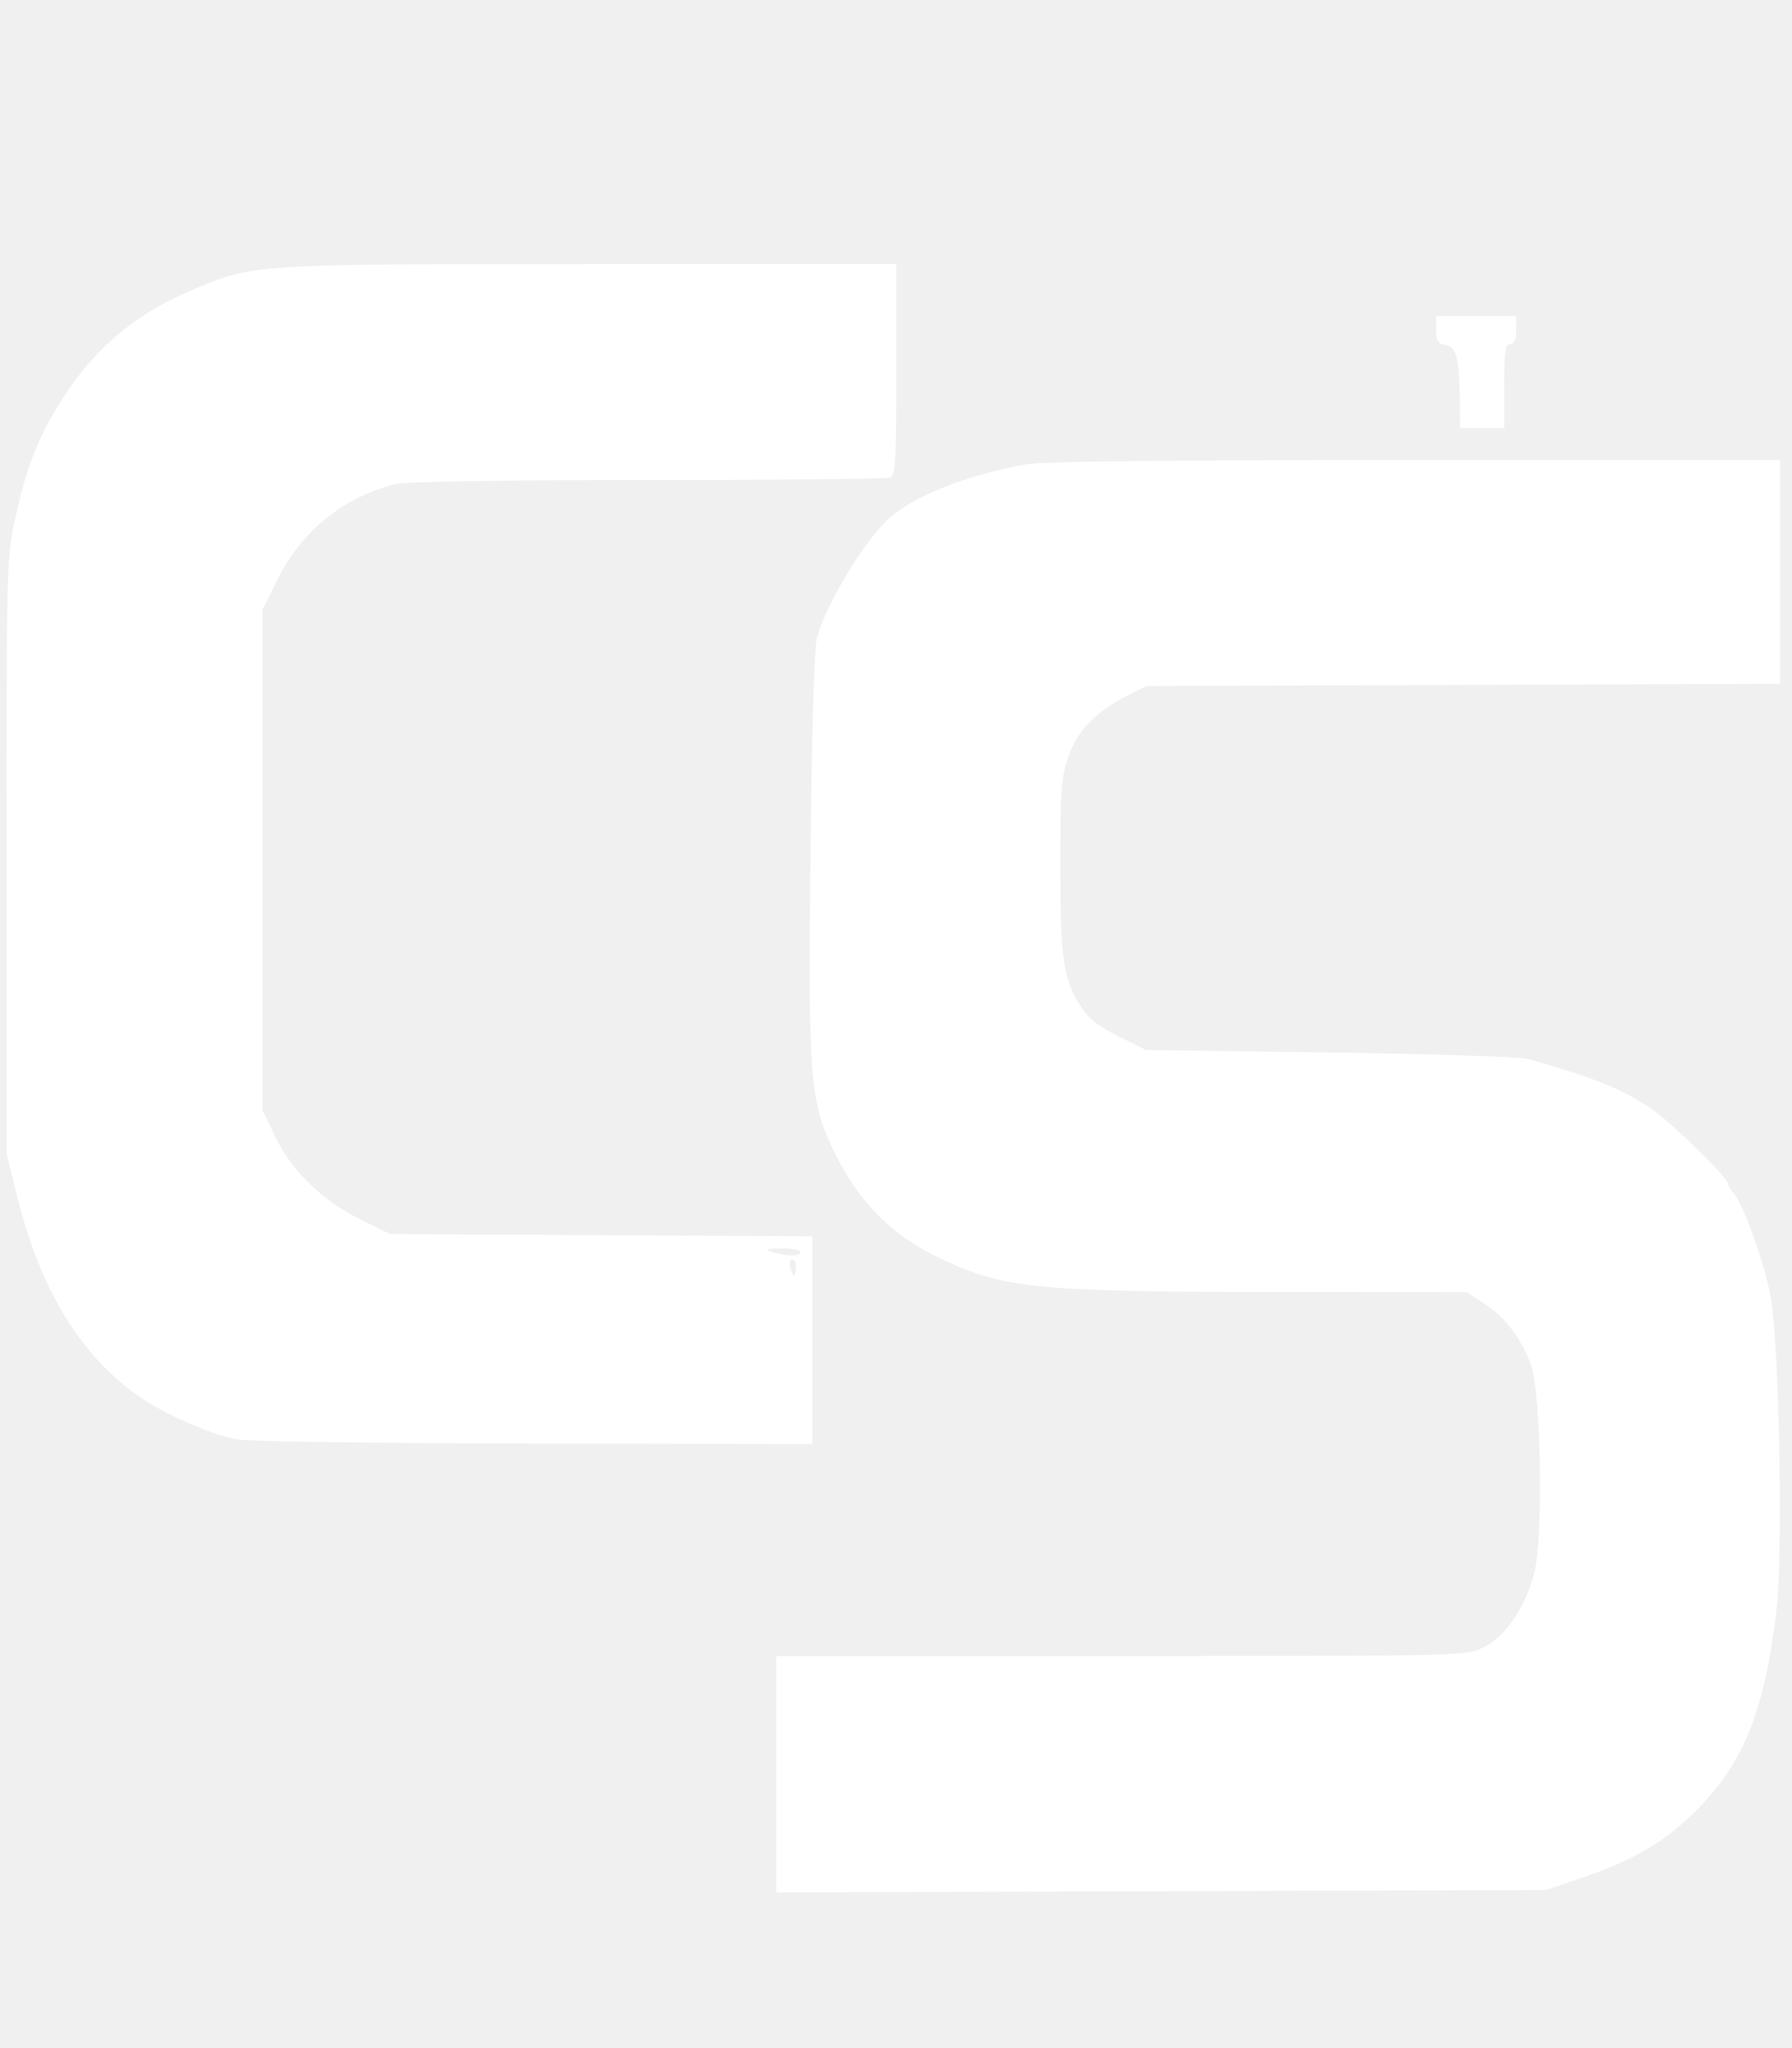
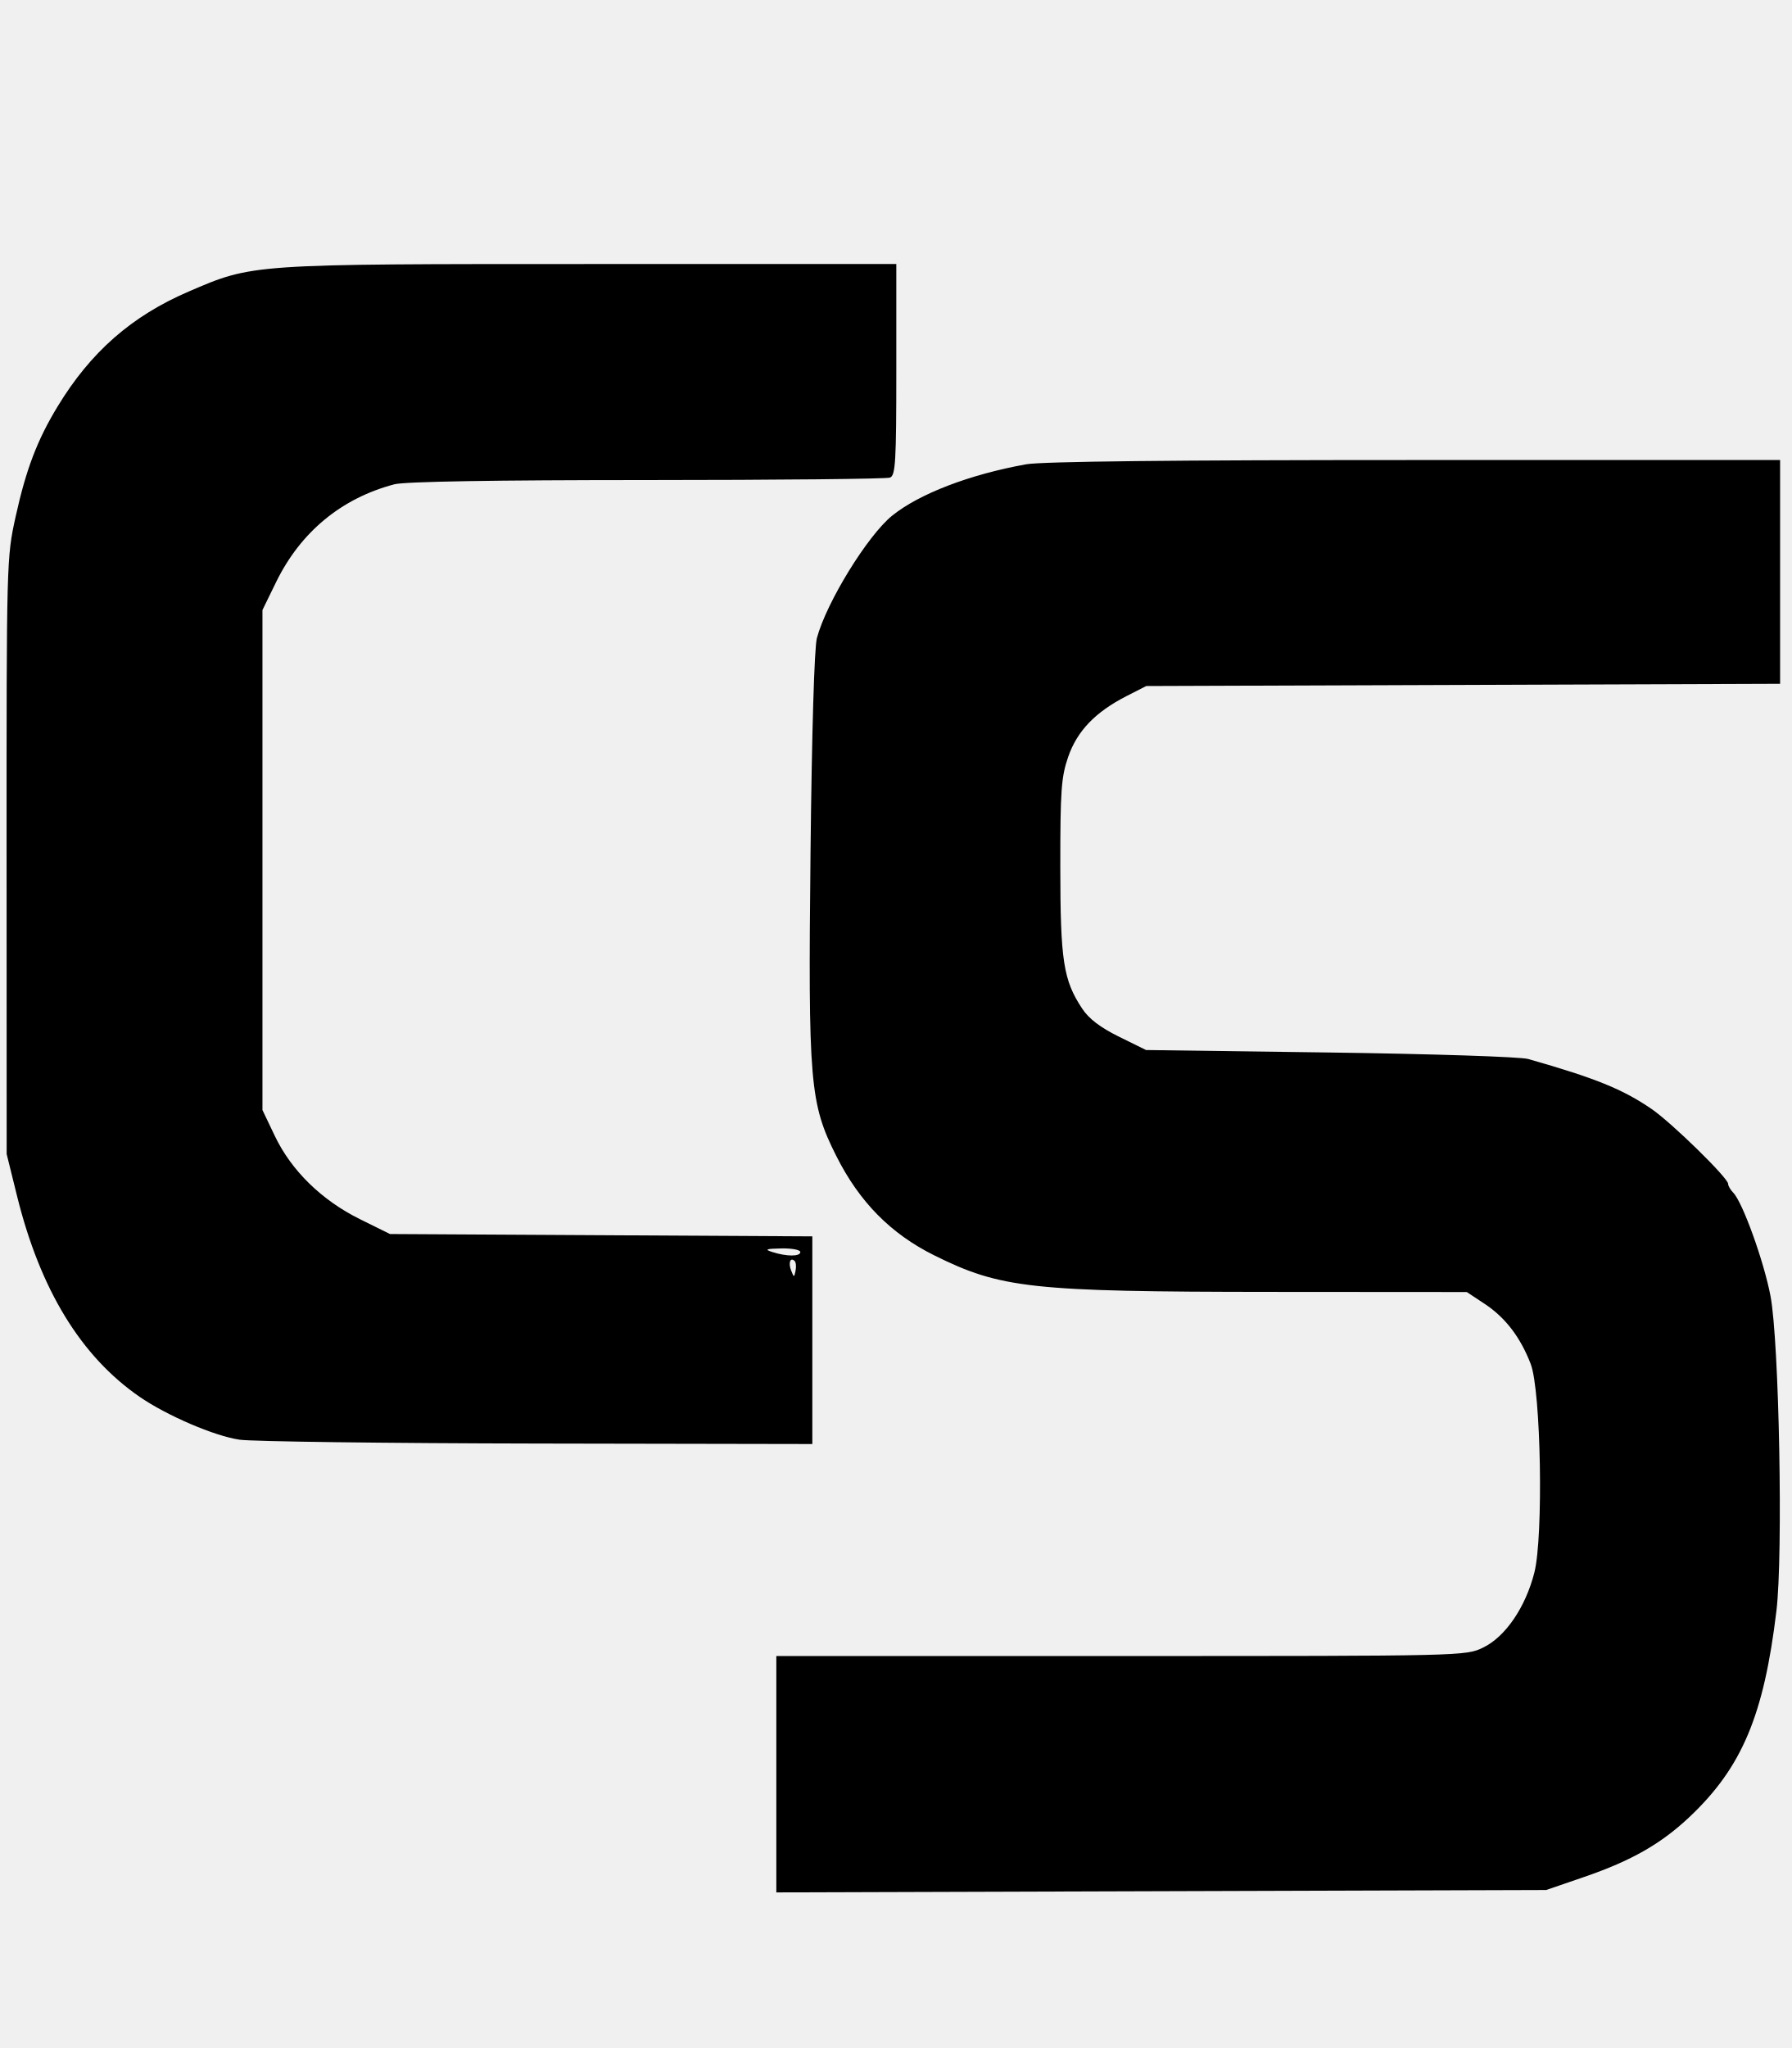
<svg xmlns="http://www.w3.org/2000/svg" viewBox="0 0 448 512" version="1.1" id="svg4" xml:space="preserve">
  <defs id="defs8" />
-   <path style="fill:#ffffff;fill-opacity:1" d="m 194.127,443.553 v -29.546 h 86.184 c 85.82,0 86.203,-0.009 90.572,-2.124 5.553,-2.688 10.58,-10.049 12.794,-18.735 2.295,-9.002 1.66,-45.438 -0.908,-52.14 -2.547,-6.646 -6.334,-11.607 -11.445,-14.992 l -4.541,-3.008 -49.079,-0.033 c -59.847,-0.04 -67.449,-0.867 -84.114,-9.149 -10.864,-5.399 -18.697,-13.348 -24.472,-24.834 -6.629,-13.184 -7.055,-18.217 -6.439,-75.989 0.319,-29.953 0.947,-51.068 1.589,-53.479 2.371,-8.9 12.704,-25.691 18.848,-30.629 6.795,-5.461 19.351,-10.273 33.444,-12.817 3.936,-0.711 36.684,-1.071 97.25,-1.071 l 91.316,-1e-5 v 27.971 27.971 l -79.25,0.279 -79.25,0.279 -4.901,2.5 c -7.824,3.991 -12.385,8.739 -14.623,15.225 -1.734,5.023 -1.975,8.393 -1.965,27.5 0.012,23.482 0.756,28.302 5.472,35.428 1.68,2.538 4.538,4.717 9.202,7.014 l 6.766,3.333 46.025,0.622 c 25.421,0.344 47.592,1.068 49.525,1.618 16.835,4.79 23.654,7.554 30.894,12.522 5.019,3.444 19.106,17.221 19.106,18.686 0,0.499 0.582,1.503 1.293,2.23 2.336,2.387 7.659,17.155 9.307,25.821 2.166,11.388 3.17,64.649 1.483,78.7 -3.135,26.117 -8.61,39.118 -21.677,51.477 -7.14,6.753 -14.585,10.998 -26.406,15.057 l -9.5,3.262 -96.25,0.299 -96.25,0.299 z M 59.894,359.923 c -6.27,-0.919 -18.127,-6.004 -24.959,-10.705 -14.682,-10.101 -24.877,-26.791 -30.671,-50.212 l -2.598,-10.5 -0.019,-74.5 c -0.019,-73.922 -0.002,-74.58 2.264,-84.851 2.609,-11.829 5.39,-19.128 10.491,-27.53 8.267,-13.617 18.486,-22.585 32.726,-28.718 16.151,-6.956 15.348,-6.901 100.607,-6.901 h 76.393 v 26.393 c 0,23.144 -0.195,26.468 -1.582,27 -0.87,0.334 -28.207,0.61 -60.75,0.613 -38.215,0.004 -60.585,0.378 -63.168,1.059 -13.251,3.488 -23.471,11.935 -29.589,24.456 l -3.411,6.98 v 62.5 62.5 l 3.104,6.5 c 4.129,8.646 11.716,16.06 21.267,20.782 l 7.522,3.718 52.804,0.292 52.804,0.292 v 25.958 25.958 l -68.75,-0.122 c -37.812,-0.067 -71.33,-0.5 -74.483,-0.962 z M 198.715,315.262 c -1.075,-1.075 -1.646,0.431 -0.891,2.352 0.708,1.802 0.762,1.805 1.112,0.065 0.202,-1.006 0.103,-2.093 -0.221,-2.417 z m 1.412,-2.255 c 0,-0.55 -2.138,-0.955 -4.75,-0.9 -3.871,0.081 -4.288,0.248 -2.25,0.9 3.614,1.157 7,1.157 7,0 z M 365.027,99.257 c -0.128,-9.941 -0.897,-12.665 -3.691,-13.07 -1.787,-0.259 -2.209,-0.974 -2.209,-3.75 v -3.43 h 10 10 v 3.5 c 0,2.444 -0.452,3.5 -1.5,3.5 -1.238,0 -1.5,1.833 -1.5,10.5 v 10.5 h -5.5 -5.5 l -0.1,-7.75 z" id="path375" />
+   <path fill="currentColor" d="m 194.127,443.553 v -29.546 h 86.184 c 85.82,0 86.203,-0.009 90.572,-2.124 5.553,-2.688 10.58,-10.049 12.794,-18.735 2.295,-9.002 1.66,-45.438 -0.908,-52.14 -2.547,-6.646 -6.334,-11.607 -11.445,-14.992 l -4.541,-3.008 -49.079,-0.033 c -59.847,-0.04 -67.449,-0.867 -84.114,-9.149 -10.864,-5.399 -18.697,-13.348 -24.472,-24.834 -6.629,-13.184 -7.055,-18.217 -6.439,-75.989 0.319,-29.953 0.947,-51.068 1.589,-53.479 2.371,-8.9 12.704,-25.691 18.848,-30.629 6.795,-5.461 19.351,-10.273 33.444,-12.817 3.936,-0.711 36.684,-1.071 97.25,-1.071 l 91.316,-1e-5 v 27.971 27.971 l -79.25,0.279 -79.25,0.279 -4.901,2.5 c -7.824,3.991 -12.385,8.739 -14.623,15.225 -1.734,5.023 -1.975,8.393 -1.965,27.5 0.012,23.482 0.756,28.302 5.472,35.428 1.68,2.538 4.538,4.717 9.202,7.014 l 6.766,3.333 46.025,0.622 c 25.421,0.344 47.592,1.068 49.525,1.618 16.835,4.79 23.654,7.554 30.894,12.522 5.019,3.444 19.106,17.221 19.106,18.686 0,0.499 0.582,1.503 1.293,2.23 2.336,2.387 7.659,17.155 9.307,25.821 2.166,11.388 3.17,64.649 1.483,78.7 -3.135,26.117 -8.61,39.118 -21.677,51.477 -7.14,6.753 -14.585,10.998 -26.406,15.057 l -9.5,3.262 -96.25,0.299 -96.25,0.299 z M 59.894,359.923 c -6.27,-0.919 -18.127,-6.004 -24.959,-10.705 -14.682,-10.101 -24.877,-26.791 -30.671,-50.212 l -2.598,-10.5 -0.019,-74.5 c -0.019,-73.922 -0.002,-74.58 2.264,-84.851 2.609,-11.829 5.39,-19.128 10.491,-27.53 8.267,-13.617 18.486,-22.585 32.726,-28.718 16.151,-6.956 15.348,-6.901 100.607,-6.901 h 76.393 v 26.393 c 0,23.144 -0.195,26.468 -1.582,27 -0.87,0.334 -28.207,0.61 -60.75,0.613 -38.215,0.004 -60.585,0.378 -63.168,1.059 -13.251,3.488 -23.471,11.935 -29.589,24.456 l -3.411,6.98 v 62.5 62.5 l 3.104,6.5 c 4.129,8.646 11.716,16.06 21.267,20.782 l 7.522,3.718 52.804,0.292 52.804,0.292 v 25.958 25.958 l -68.75,-0.122 c -37.812,-0.067 -71.33,-0.5 -74.483,-0.962 z M 198.715,315.262 c -1.075,-1.075 -1.646,0.431 -0.891,2.352 0.708,1.802 0.762,1.805 1.112,0.065 0.202,-1.006 0.103,-2.093 -0.221,-2.417 z m 1.412,-2.255 c 0,-0.55 -2.138,-0.955 -4.75,-0.9 -3.871,0.081 -4.288,0.248 -2.25,0.9 3.614,1.157 7,1.157 7,0 z" id="path375" />
</svg>
